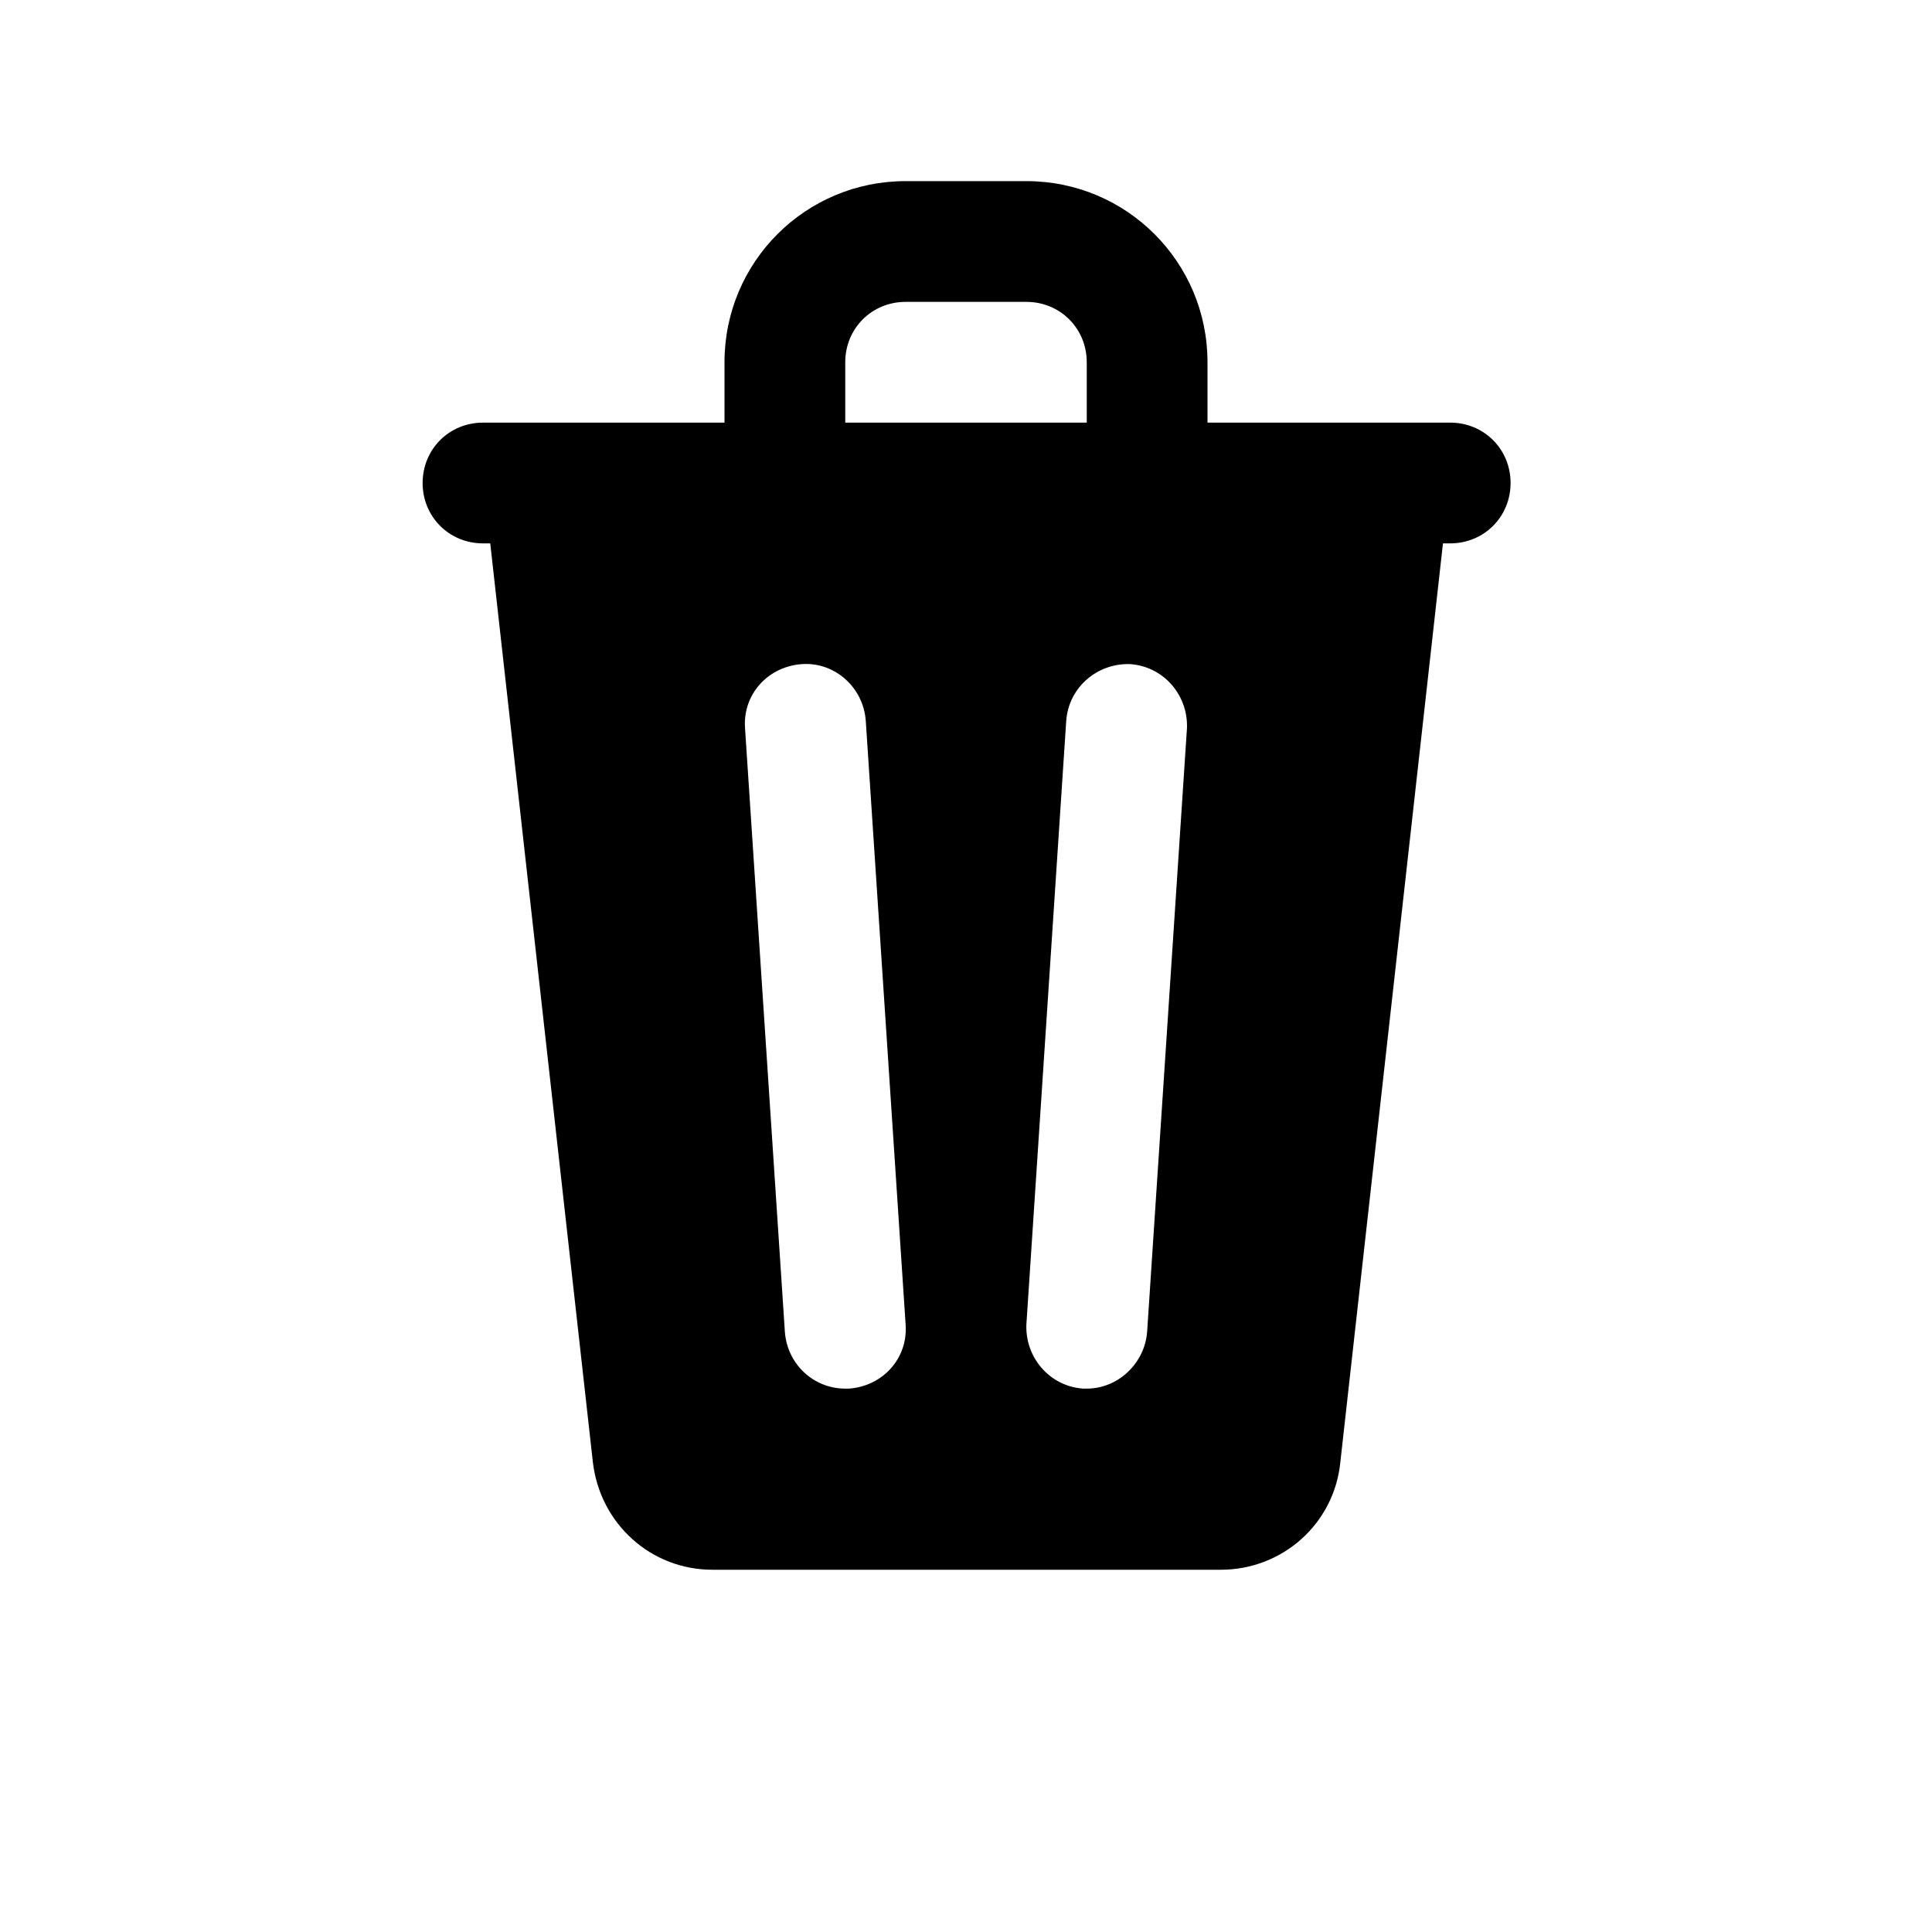
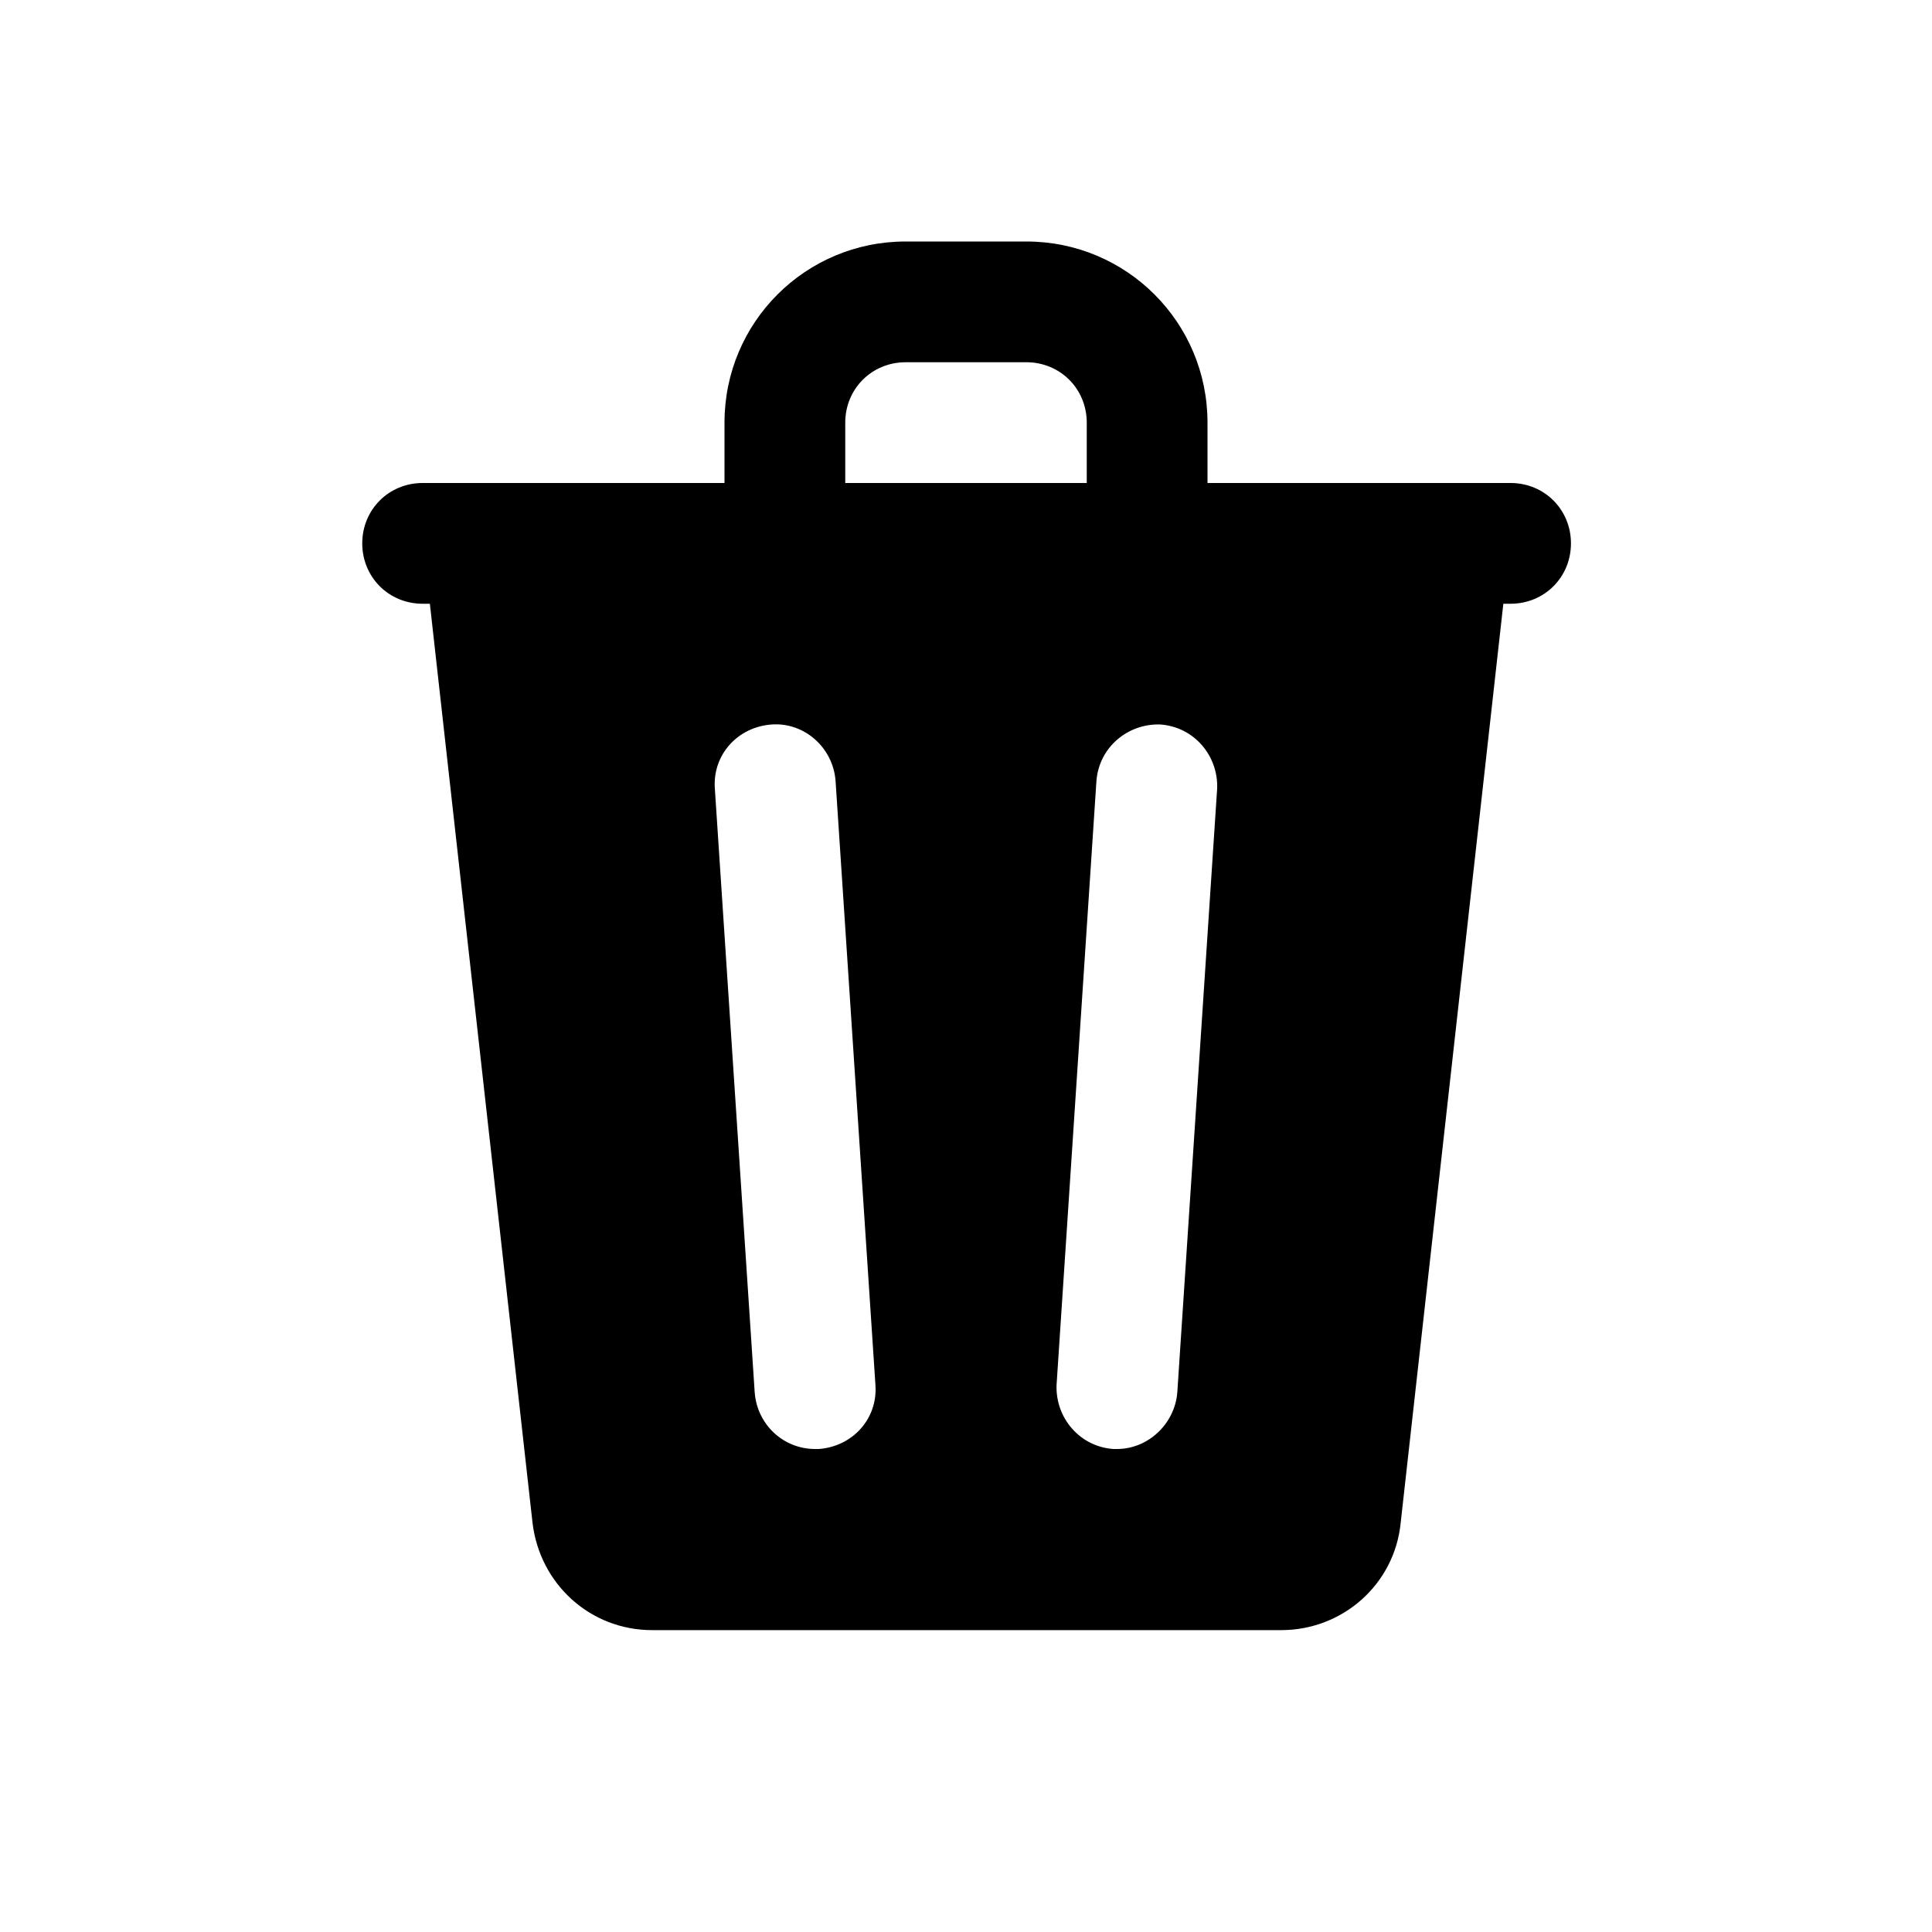
<svg xmlns="http://www.w3.org/2000/svg" width="16" height="16" viewBox="0 0 16 16" fill="none">
-   <path fill-rule="evenodd" clip-rule="evenodd" d="M8.5 1.5C9.33 1.5 10 2.17 10 3V3.5H12.01C12.29 3.5 12.51 3.72 12.51 4C12.51 4.28 12.29 4.5 12.01 4.5H11.95L11.1 12.11C11.049 12.62 10.62 13 10.11 13H5.9C5.391 13 4.97 12.62 4.91 12.11L4.06 4.5H4C3.72 4.5 3.5 4.28 3.5 4C3.5 3.72 3.72 3.5 4 3.5H6V3C6 2.17 6.67 1.5 7.5 1.5H8.5ZM6.64 5.5C6.36 5.52 6.15 5.75 6.17 6.03L6.5 11.03C6.52 11.3 6.74 11.5 7 11.5H7.03C7.31 11.48 7.52 11.25 7.5 10.97L7.17 5.97C7.15 5.69 6.91 5.48 6.64 5.5ZM9.36 5.5C9.09 5.49 8.85 5.69 8.83 5.97L8.5 10.97C8.49 11.24 8.69 11.48 8.97 11.5H9C9.26 11.5 9.48 11.29 9.5 11.03L9.83 6.03C9.84 5.76 9.64 5.52 9.36 5.5ZM7.5 2.5C7.22 2.5 7 2.72 7 3V3.5H9V3C9 2.72 8.78 2.5 8.5 2.5H7.5Z" fill="currentColor" />
+   <path d="M12.5 4H10V3.5C10 2.67 9.33 2 8.5 2H7.5C6.67 2 6 2.67 6 3.5V4H3.5C3.22 4 3 4.22 3 4.5C3 4.78 3.22 5 3.5 5H3.56L4.41 12.61C4.47 13.12 4.89 13.5 5.4 13.5H10.61C11.12 13.5 11.55 13.12 11.6 12.61L12.45 5H12.51C12.79 5 13.01 4.78 13.01 4.5C13.01 4.22 12.79 4 12.51 4H12.5ZM7 3.5C7 3.22 7.22 3 7.5 3H8.5C8.78 3 9 3.22 9 3.5V4H7V3.5ZM6.78 12C6.78 12 6.76 12 6.75 12C6.49 12 6.27 11.8 6.25 11.53L5.92 6.53C5.9 6.25 6.11 6.02 6.39 6C6.66 5.98 6.9 6.19 6.92 6.47L7.25 11.47C7.27 11.75 7.06 11.98 6.78 12ZM9.75 11.53C9.73 11.79 9.51 12 9.25 12C9.24 12 9.23 12 9.22 12C8.94 11.98 8.74 11.74 8.75 11.47L9.08 6.47C9.1 6.19 9.34 5.99 9.61 6C9.89 6.02 10.09 6.26 10.08 6.53L9.75 11.53Z" fill="black" />
</svg>
